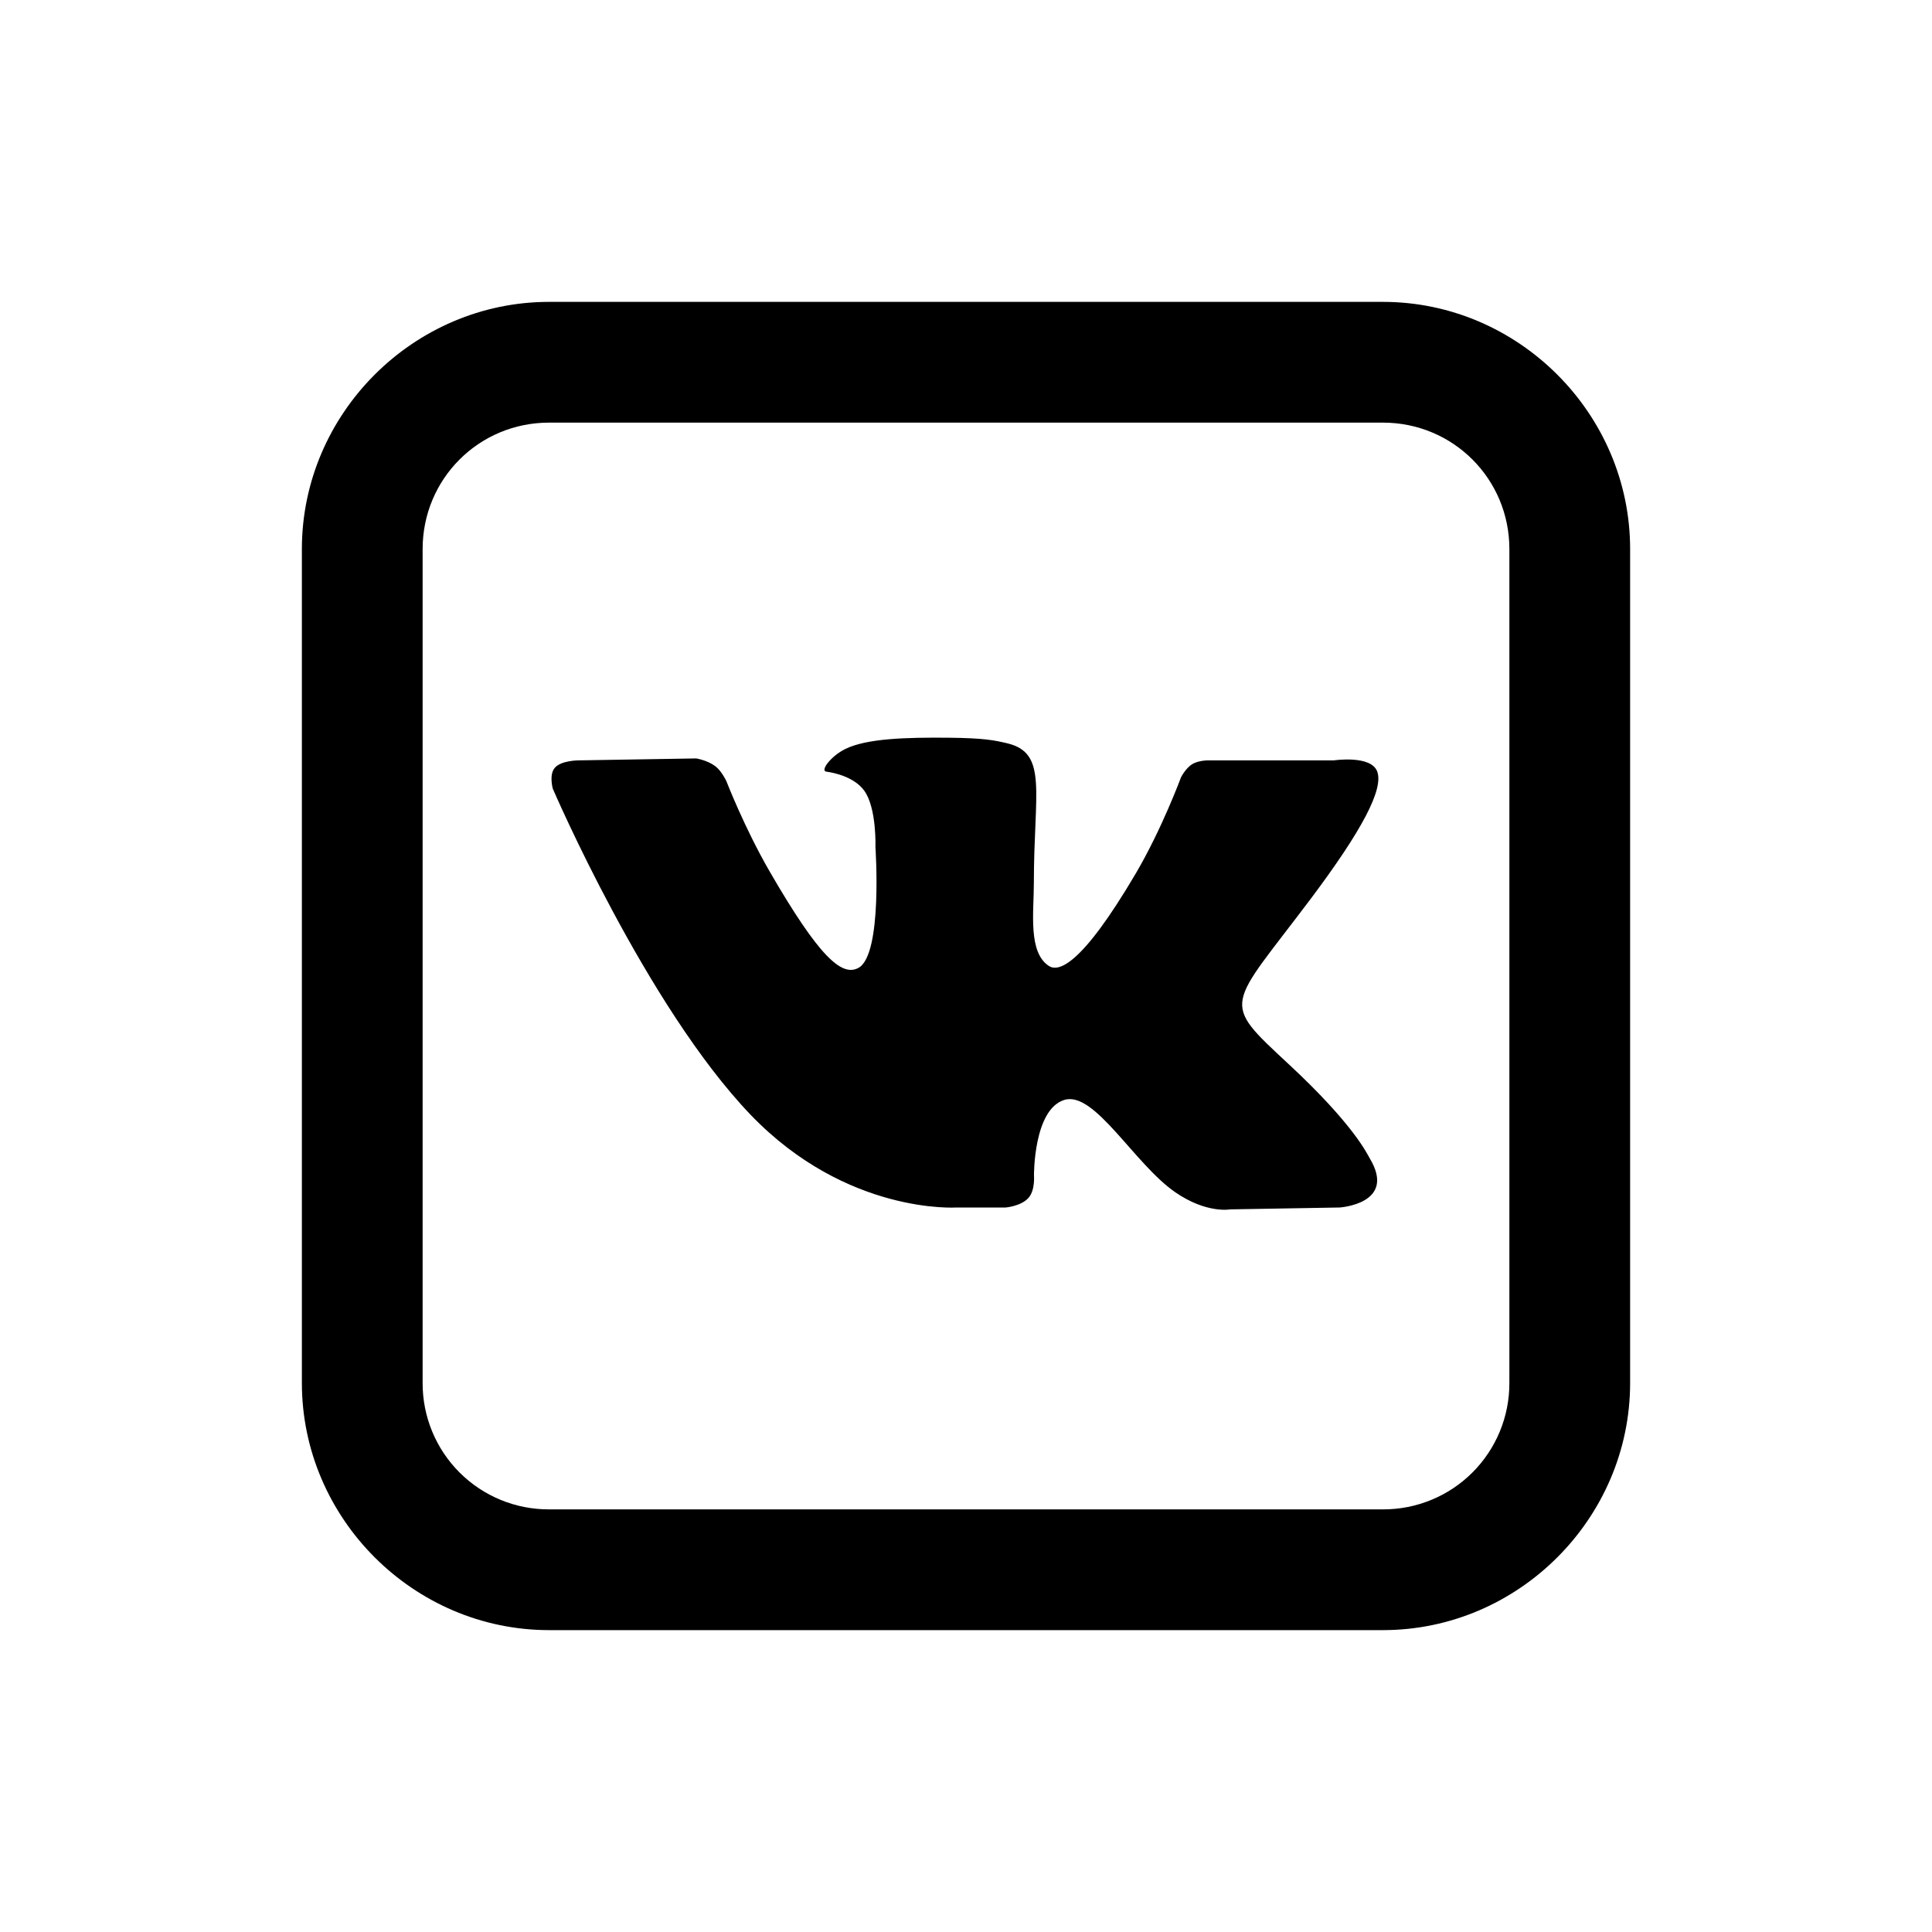
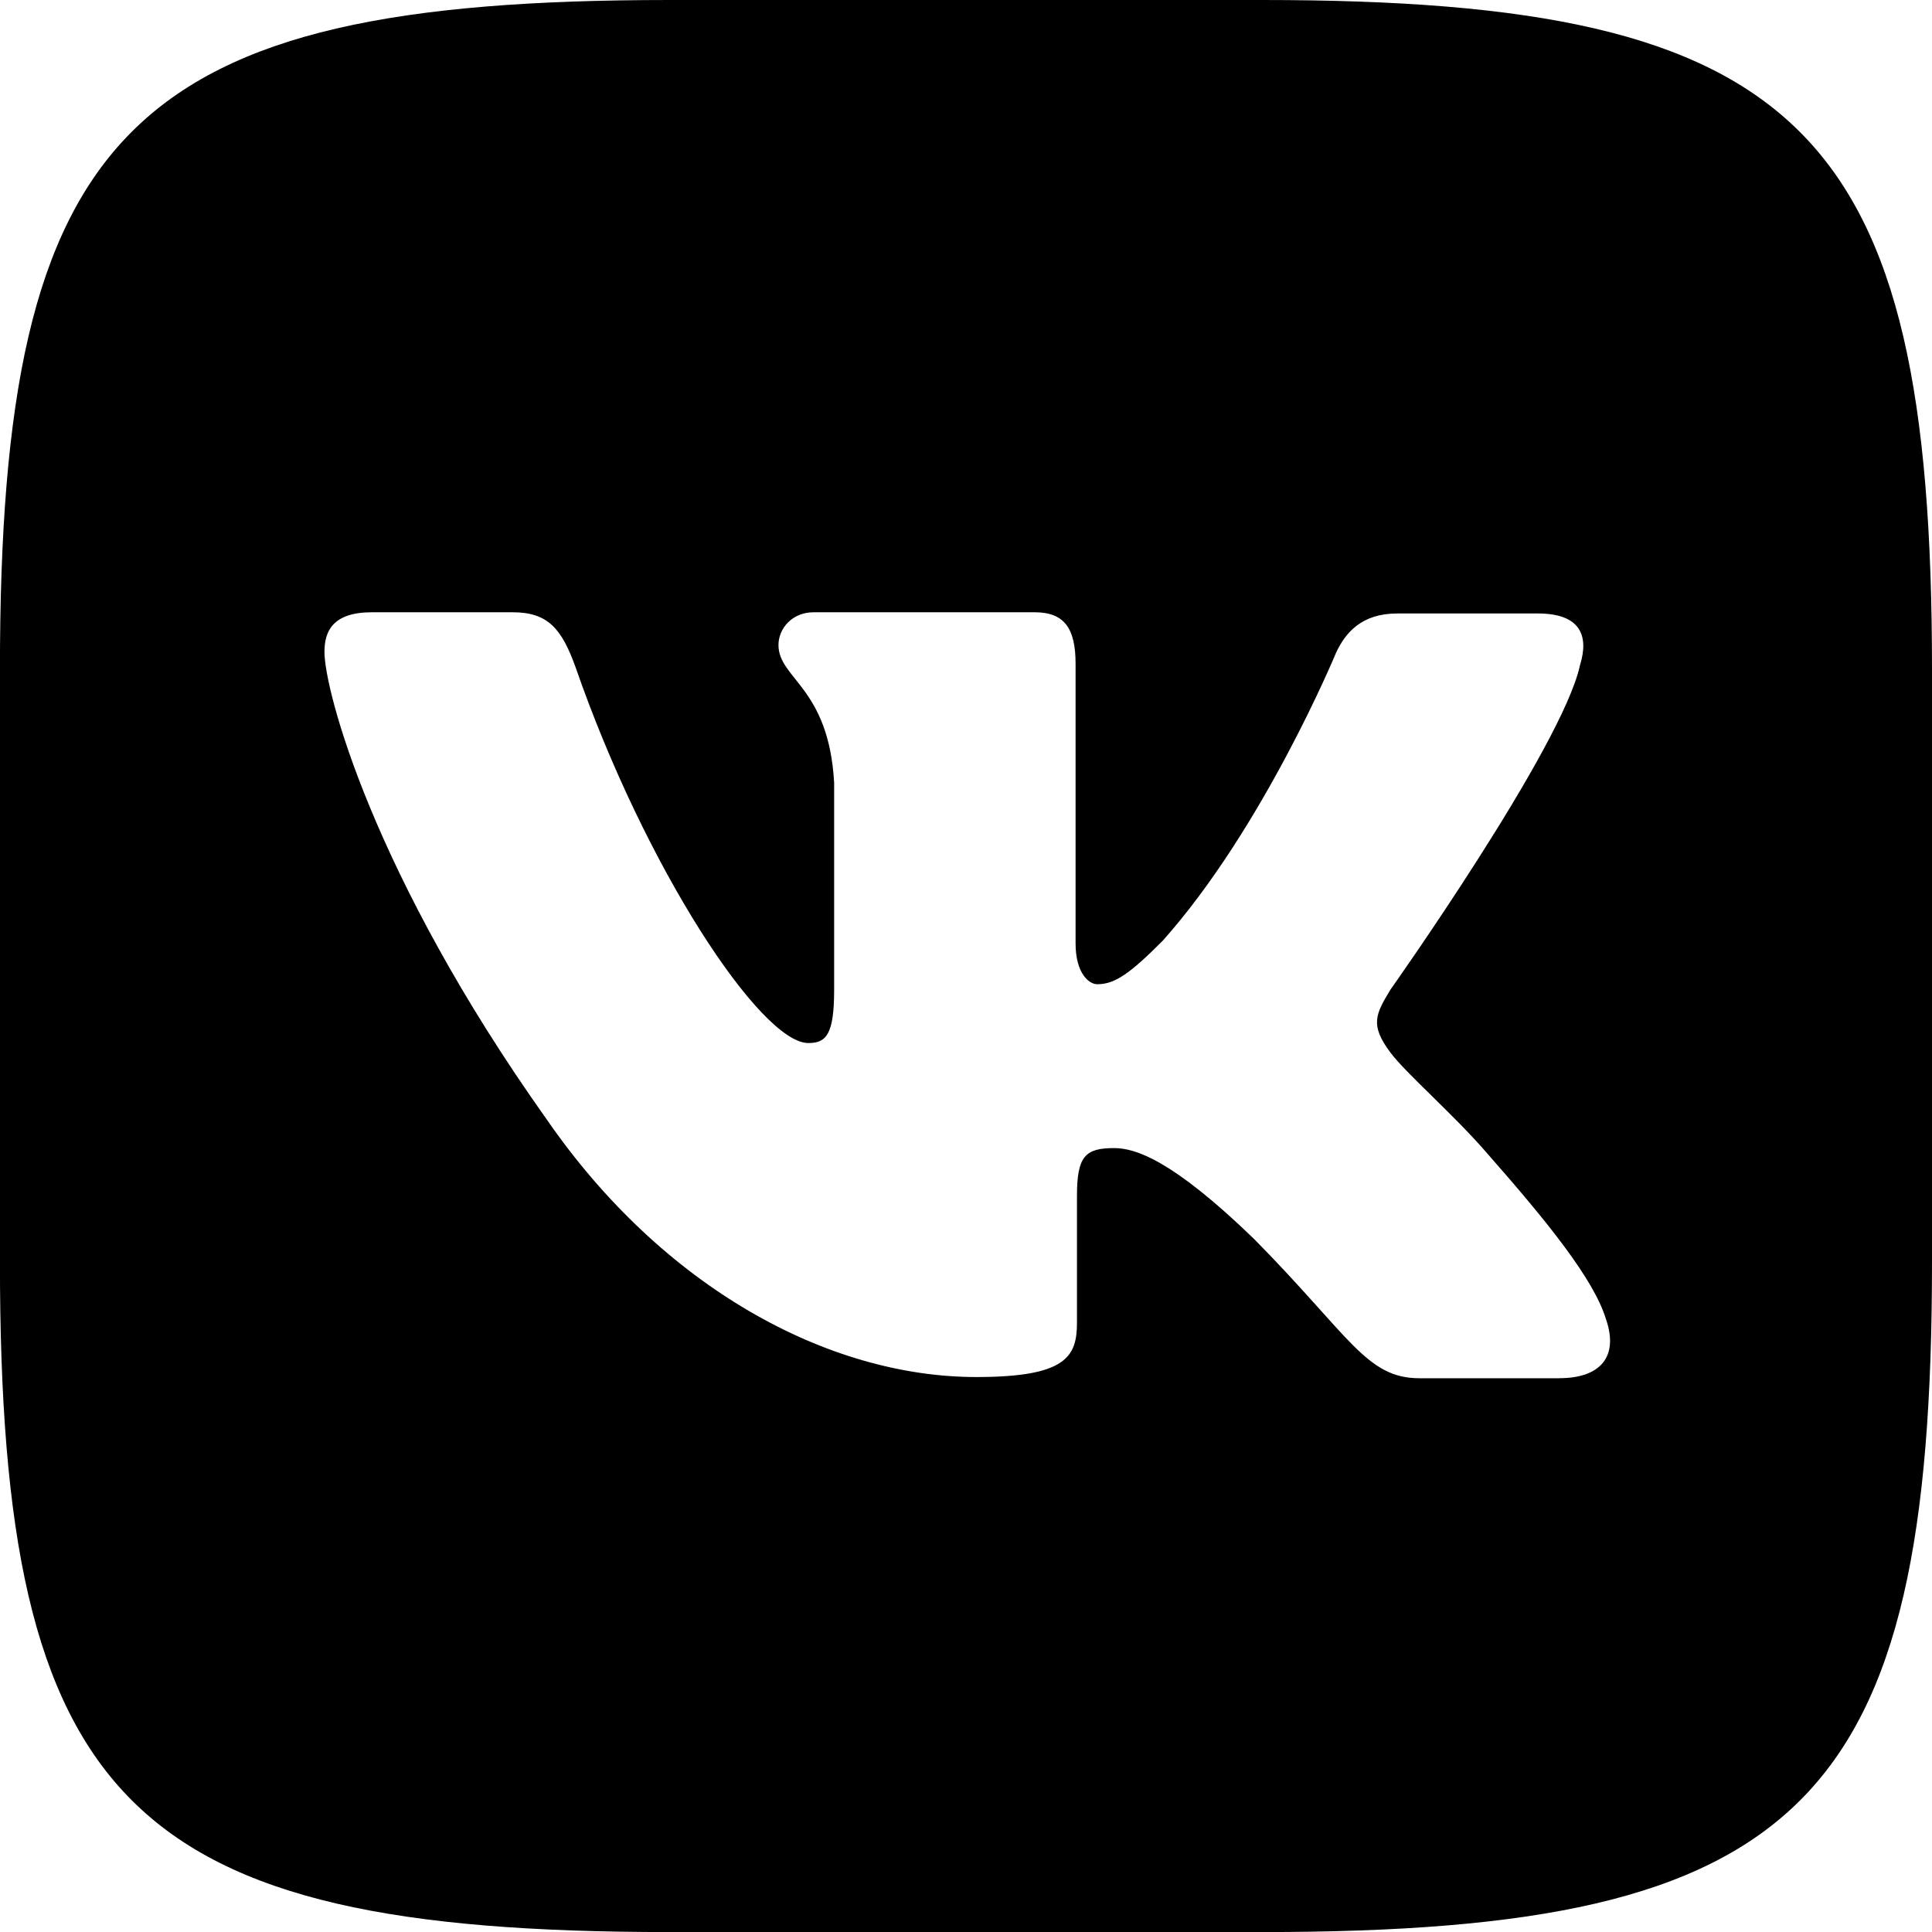
- <svg xmlns="http://www.w3.org/2000/svg" viewBox="0 0 32 32">
-   <path style="text-indent:0;text-align:start;line-height:normal;text-transform:none;block-progression:tb;-inkscape-font-specification:Bitstream Vera Sans" d="M9.094 5C6.85 5 5 6.851 5 9.094v13.812C5 25.15 6.851 27 9.094 27h13.812C25.15 27 27 25.149 27 22.906V9.094C27 6.85 25.149 5 22.906 5H9.094zm0 2h13.812C24.068 7 25 7.932 25 9.094v13.812A2.087 2.087 0 0122.906 25H9.094A2.087 2.087 0 017 22.906V9.094C7 7.932 7.932 7 9.094 7zm6.625 5.219c-.734-.007-1.367.014-1.719.187-.234.115-.422.36-.313.375.136.018.463.09.626.313.21.287.187.937.187.937s.123 1.78-.281 2c-.277.151-.652-.182-1.469-1.593-.419-.724-.719-1.5-.719-1.5s-.078-.17-.187-.25c-.132-.098-.313-.126-.313-.126l-1.937.032s-.3-.003-.406.125c-.097.114-.032.344-.032.344s1.547 3.6 3.281 5.406C14.03 20.123 15.845 20 15.845 20h.812s.25-.02.375-.156c.116-.125.094-.375.094-.375s-.009-1.09.5-1.25c.502-.16 1.16 1.062 1.844 1.531.517.355.906.281.906.281L22.188 20s.953-.06.5-.813c-.037-.06-.25-.546-1.344-1.562-1.146-1.064-1.006-.91.375-2.75.84-1.121 1.198-1.8 1.093-2.094-.1-.279-.718-.187-.718-.187H20.03s-.168-.006-.281.062c-.111.066-.188.219-.188.219s-.316.856-.75 1.594c-.916 1.556-1.287 1.627-1.437 1.531-.349-.225-.25-.893-.25-1.375 0-1.508.236-2.15-.438-2.313-.224-.053-.395-.087-.968-.093z" color="#000" overflow="visible" font-family="Bitstream Vera Sans" />
+ <svg xmlns="http://www.w3.org/2000/svg" width="32" height="32">
+   <path d="M20.911 0h-9.823C2.124 0-.001 2.125-.001 11.089v9.823c0 8.964 2.125 11.089 11.089 11.089h9.823C29.875 32.001 32 29.876 32 20.912v-9.823C32 2.125 29.854 0 20.911 0zm4.922 22.828H23.51c-.88 0-1.151-.698-2.734-2.302-1.375-1.333-1.984-1.51-2.323-1.51-.479 0-.615.135-.615.792v2.099c0 .563-.177.901-1.667.901-2.464 0-5.198-1.49-7.115-4.266-2.891-4.068-3.682-7.115-3.682-7.745 0-.339.135-.656.786-.656h2.328c.589 0 .813.271 1.042.901 1.151 3.323 3.068 6.234 3.859 6.234.292 0 .427-.135.427-.88v-3.432c-.089-1.583-.922-1.719-.922-2.281 0-.271.224-.542.583-.542h3.661c.495 0 .677.271.677.854v4.63c0 .5.224.677.359.677.292 0 .542-.177 1.083-.719 1.672-1.875 2.87-4.766 2.87-4.766.156-.339.427-.656 1.016-.656h2.328c.698 0 .854.359.698.859-.292 1.354-3.141 5.375-3.141 5.375-.245.406-.339.583 0 1.036.25.339 1.063 1.042 1.604 1.672.995 1.13 1.76 2.078 1.964 2.734.229.651-.109.99-.766.99z" />
</svg>
